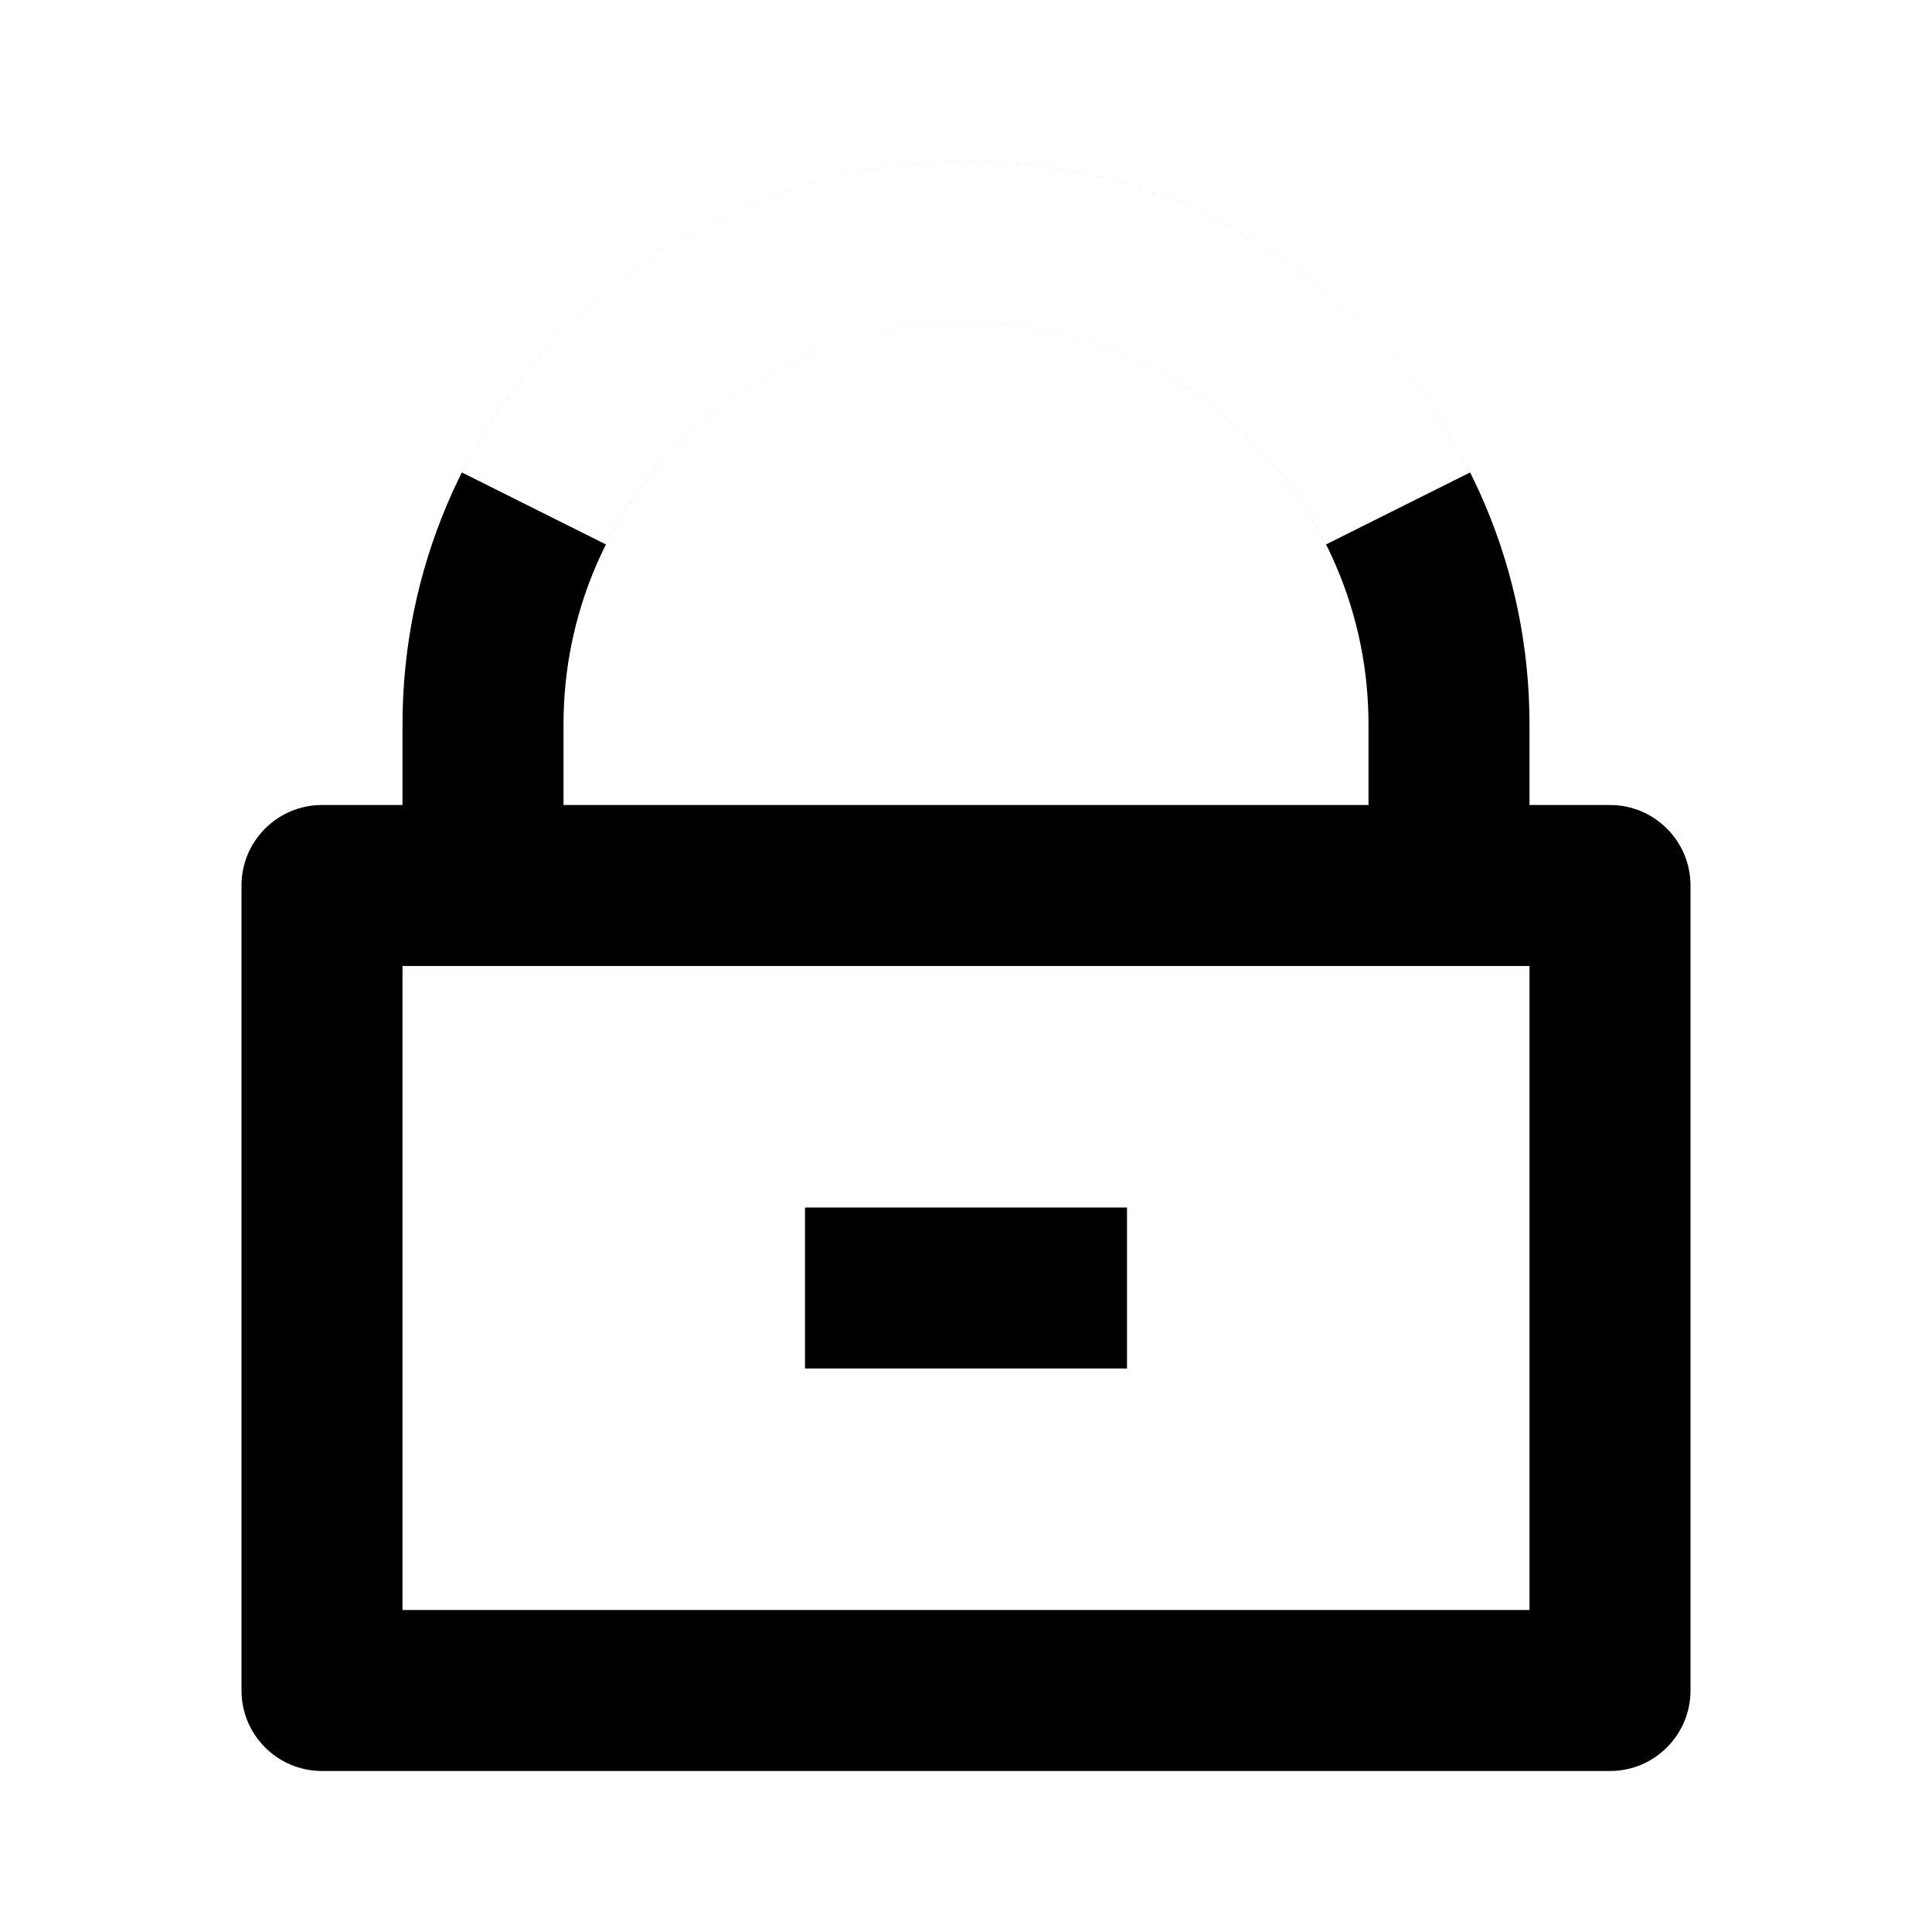
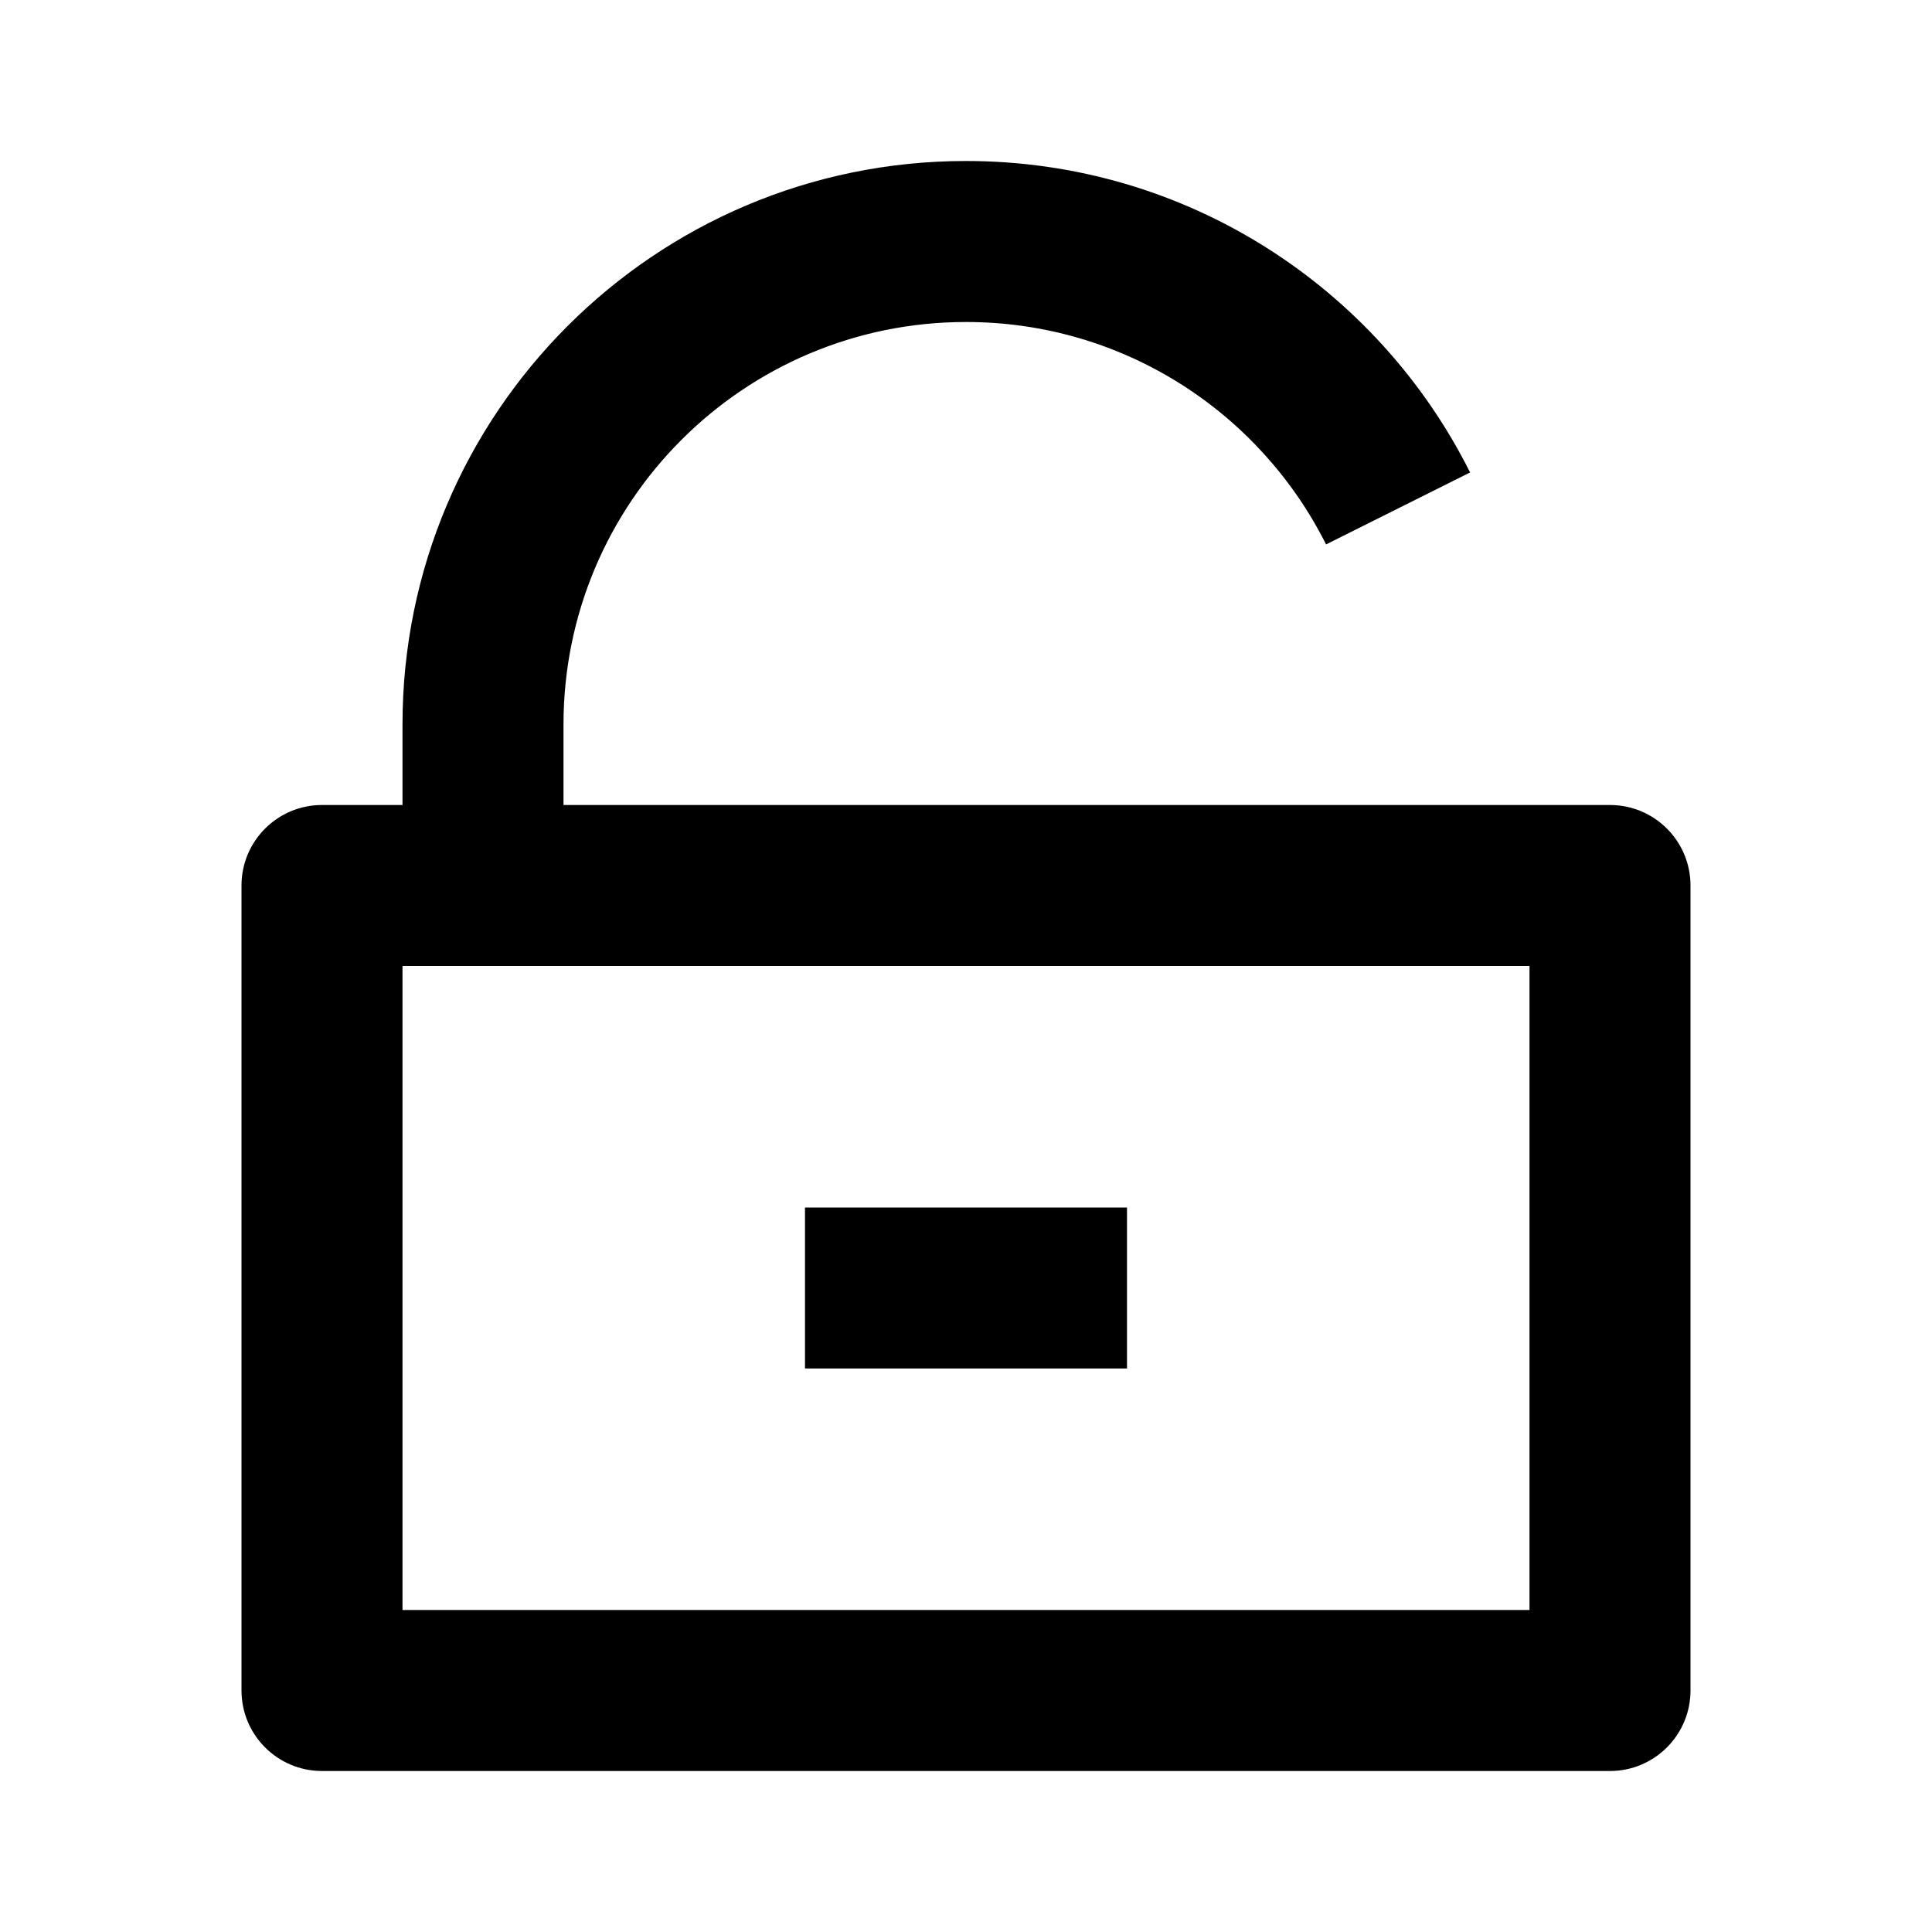
<svg xmlns="http://www.w3.org/2000/svg" viewBox="0 0 24 24" fill="currentColor">
-   <path d="M7 10H20C20.552 10 21 10.448 21 11V21C21 21.552 20.552 22 20 22H4C3.448 22 3 21.552 3 21V11C3 10.448 3.448 10 4 10H5V9C5 5.134 8.134 2 12 2C9.26 2 6.887 3.575 5.738 5.869L7.527 6.763C8.348 5.125 10.043 4 12 4C14.761 4 17 6.239 17 9V10H19V9C19 5.134 15.866 2 12 2C14.741 2 17.113 3.575 18.262 5.869L16.473 6.763C15.652 5.125 13.957 4 12 4C9.239 4 7 6.239 7 9V10ZM5 12V20H19V12H5ZM10 15H14V17H10V15Z" />
+   <path d="M7 10H20C20.552 10 21 10.448 21 11V21C21 21.552 20.552 22 20 22H4C3.448 22 3 21.552 3 21V11C3 10.448 3.448 10 4 10H5V9C5 5.134 8.134 2 12 2C14.741 2 17.113 3.575 18.262 5.869L16.473 6.763C15.652 5.125 13.957 4 12 4C9.239 4 7 6.239 7 9V10ZM5 12V20H19V12H5ZM10 15H14V17H10V15Z" />
</svg>
